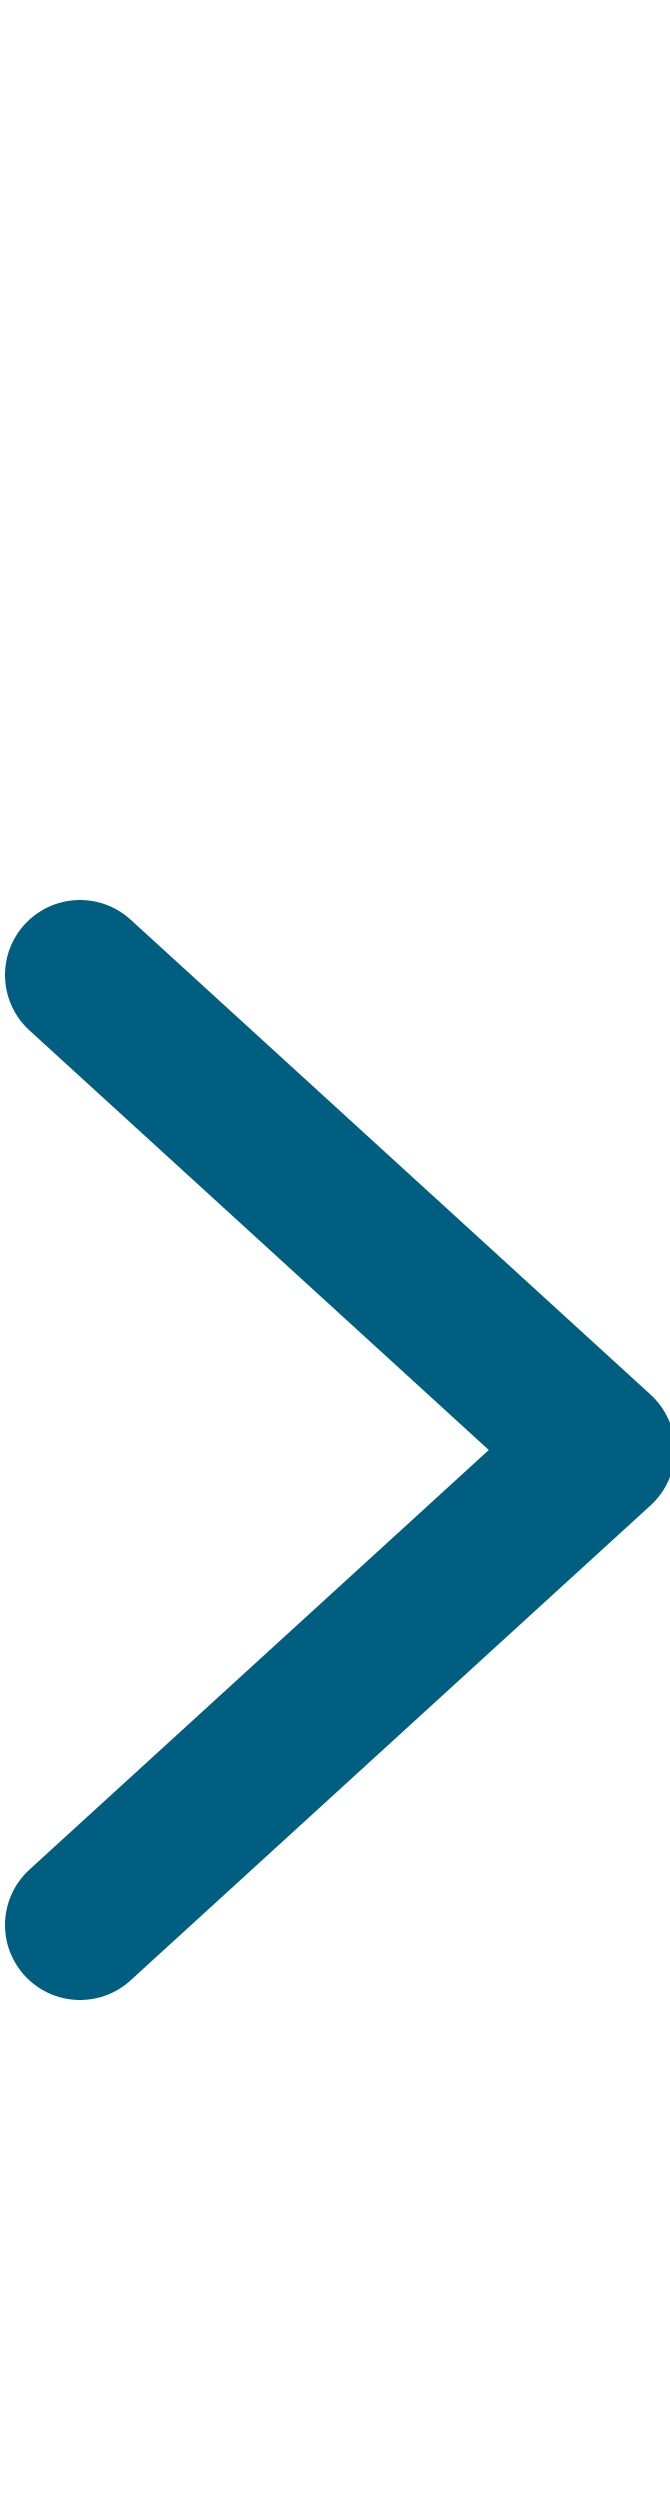
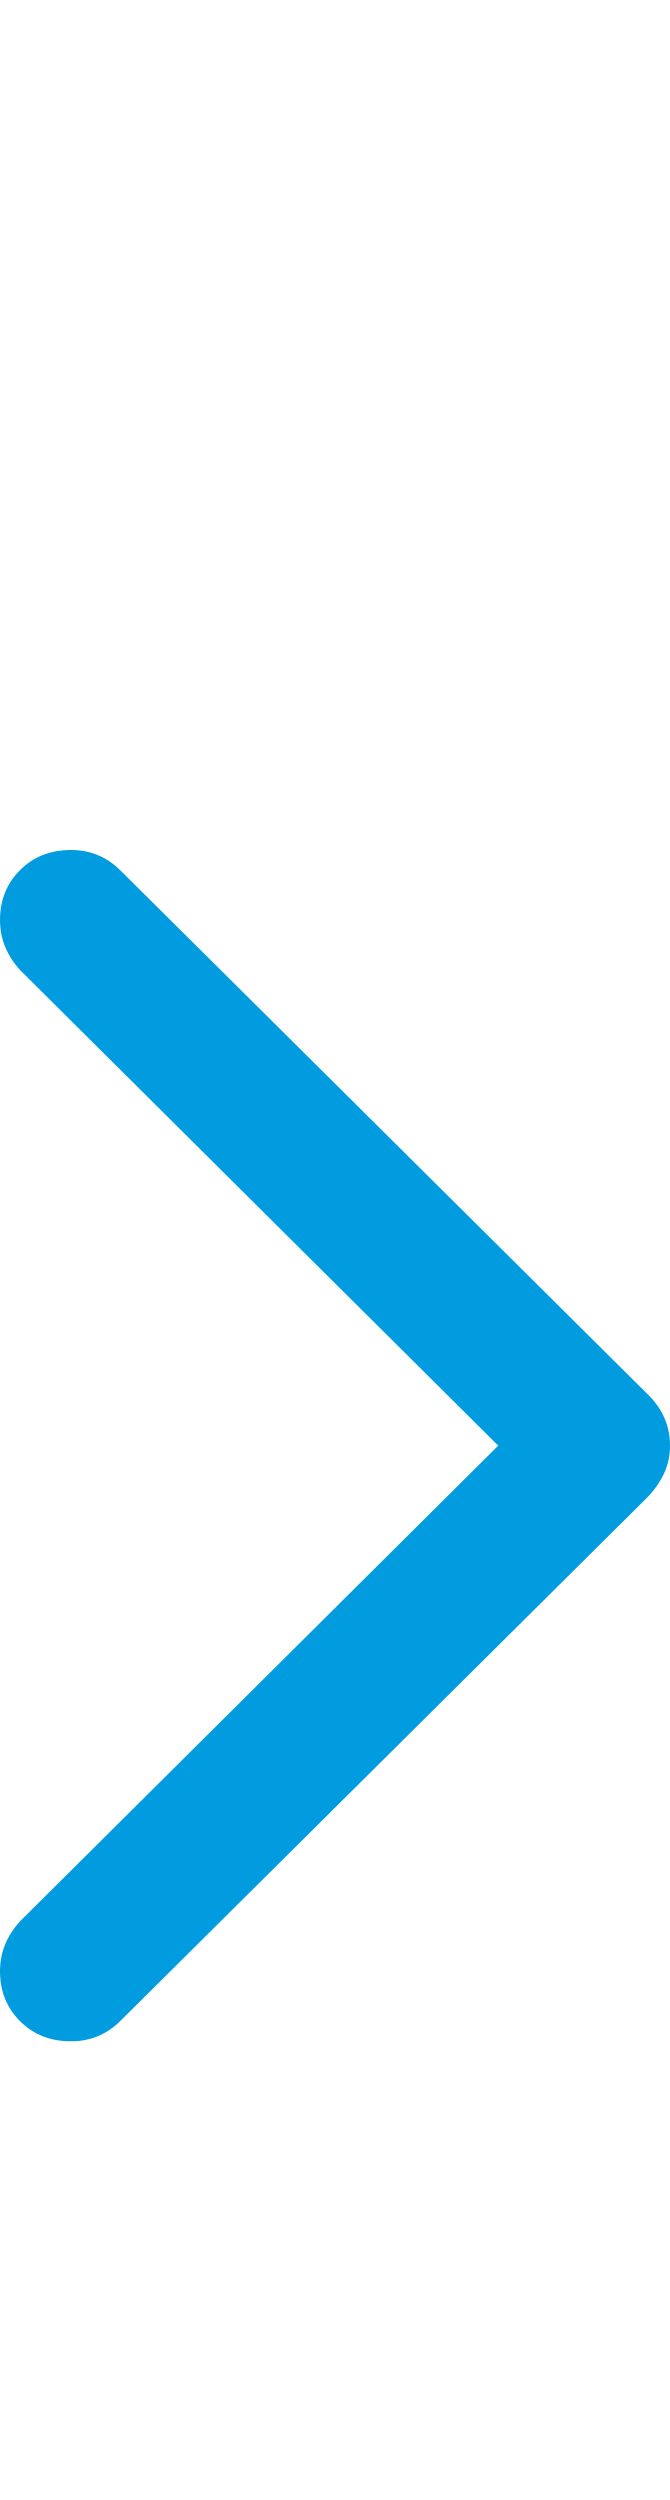
<svg xmlns="http://www.w3.org/2000/svg" width="67px" height="250px" viewBox="0 0 67 250" version="1.1">
-   <g id="Chevron-Right" stroke="none" stroke-width="1" fill="none" fill-rule="evenodd" stroke-linecap="round" stroke-linejoin="round">
-     <polyline id="Path" stroke="#005E81" stroke-width="15" points="8 97.5 60 145 8 192.5" />
+   <g id="Chevron-Right" stroke="none" stroke-width="1" fill="none" fill-rule="evenodd">
+     <path d="M67,144.565 C67,142.628 66.288,140.947 64.864,139.523 L12.05,87.051 C10.682,85.684 9.03,85 7.093,85 C5.042,85 3.347,85.669 2.008,87.008 C0.669,88.347 0,90.014 0,92.008 C0,93.888 0.684,95.568 2.051,97.05 L49.823,144.565 L2.051,192.08 C0.684,193.561 0,195.242 0,197.122 C0,199.116 0.669,200.783 2.008,202.122 C3.347,203.461 5.042,204.13 7.093,204.13 C9.03,204.13 10.682,203.446 12.05,202.079 L64.864,149.607 C65.547,148.866 66.074,148.083 66.444,147.257 C66.815,146.431 67,145.534 67,144.565 Z" id="Path" fill="#009CDF" fill-rule="nonzero" />
  </g>
</svg>
